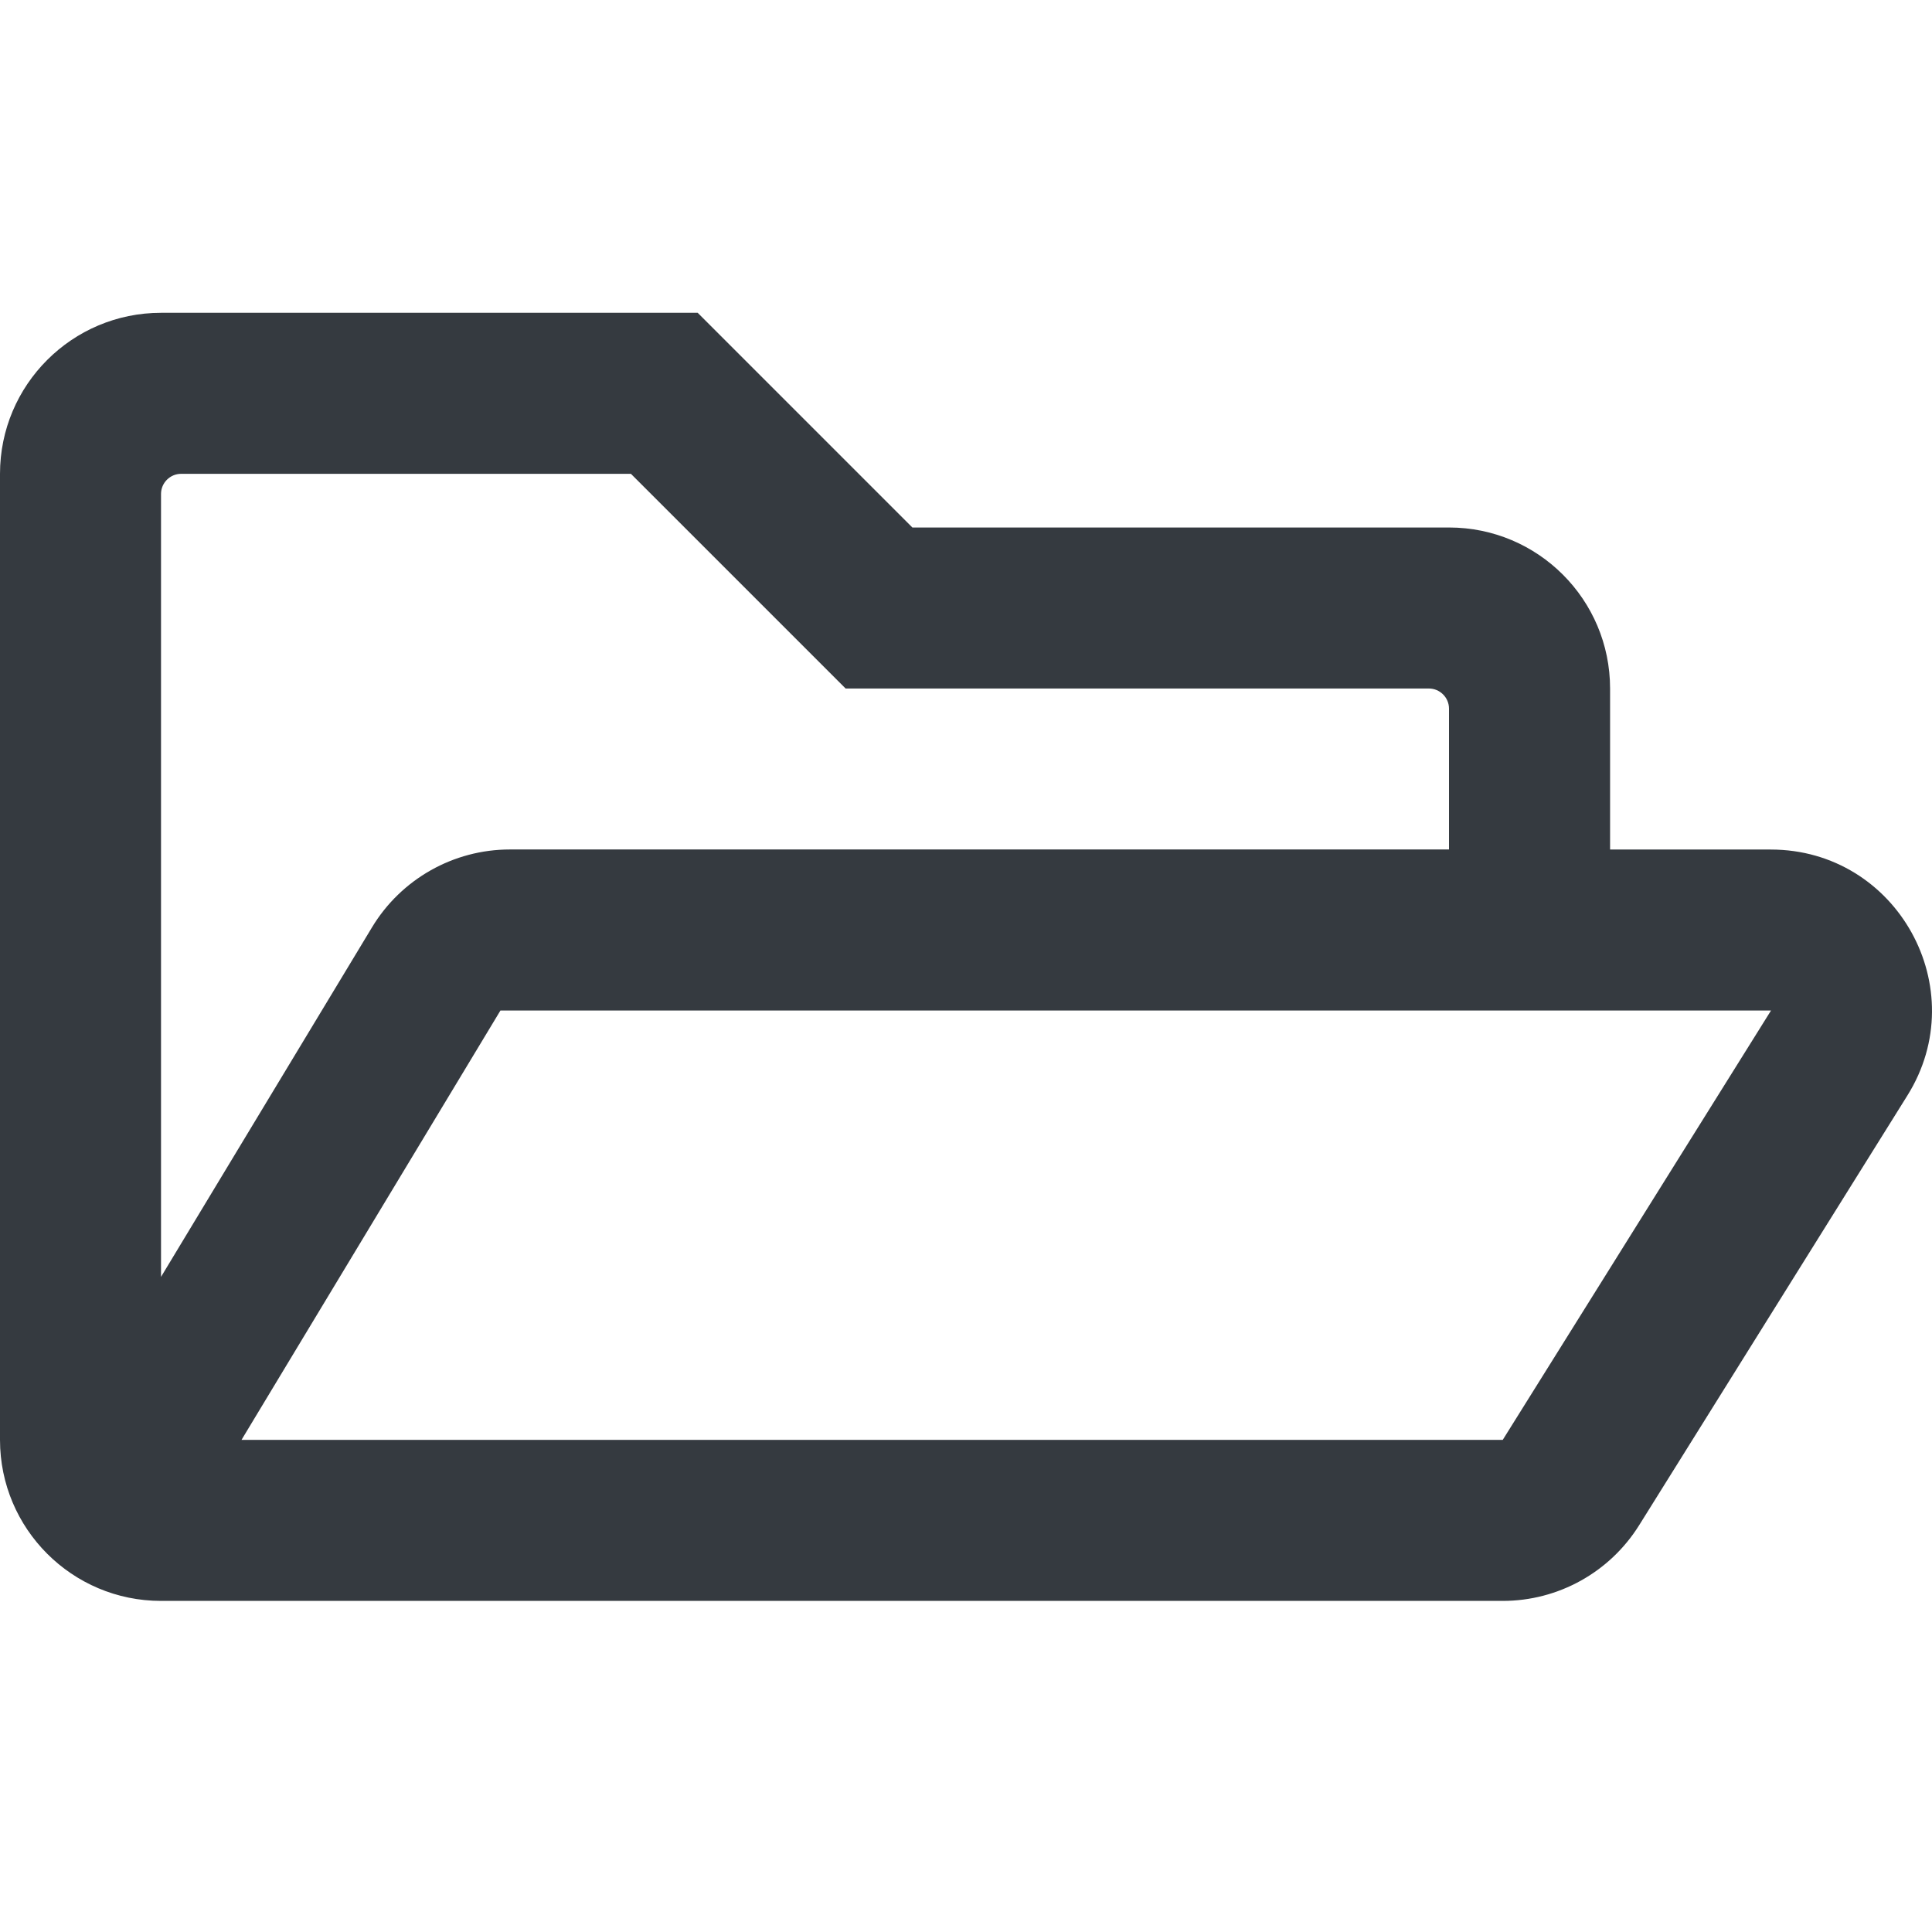
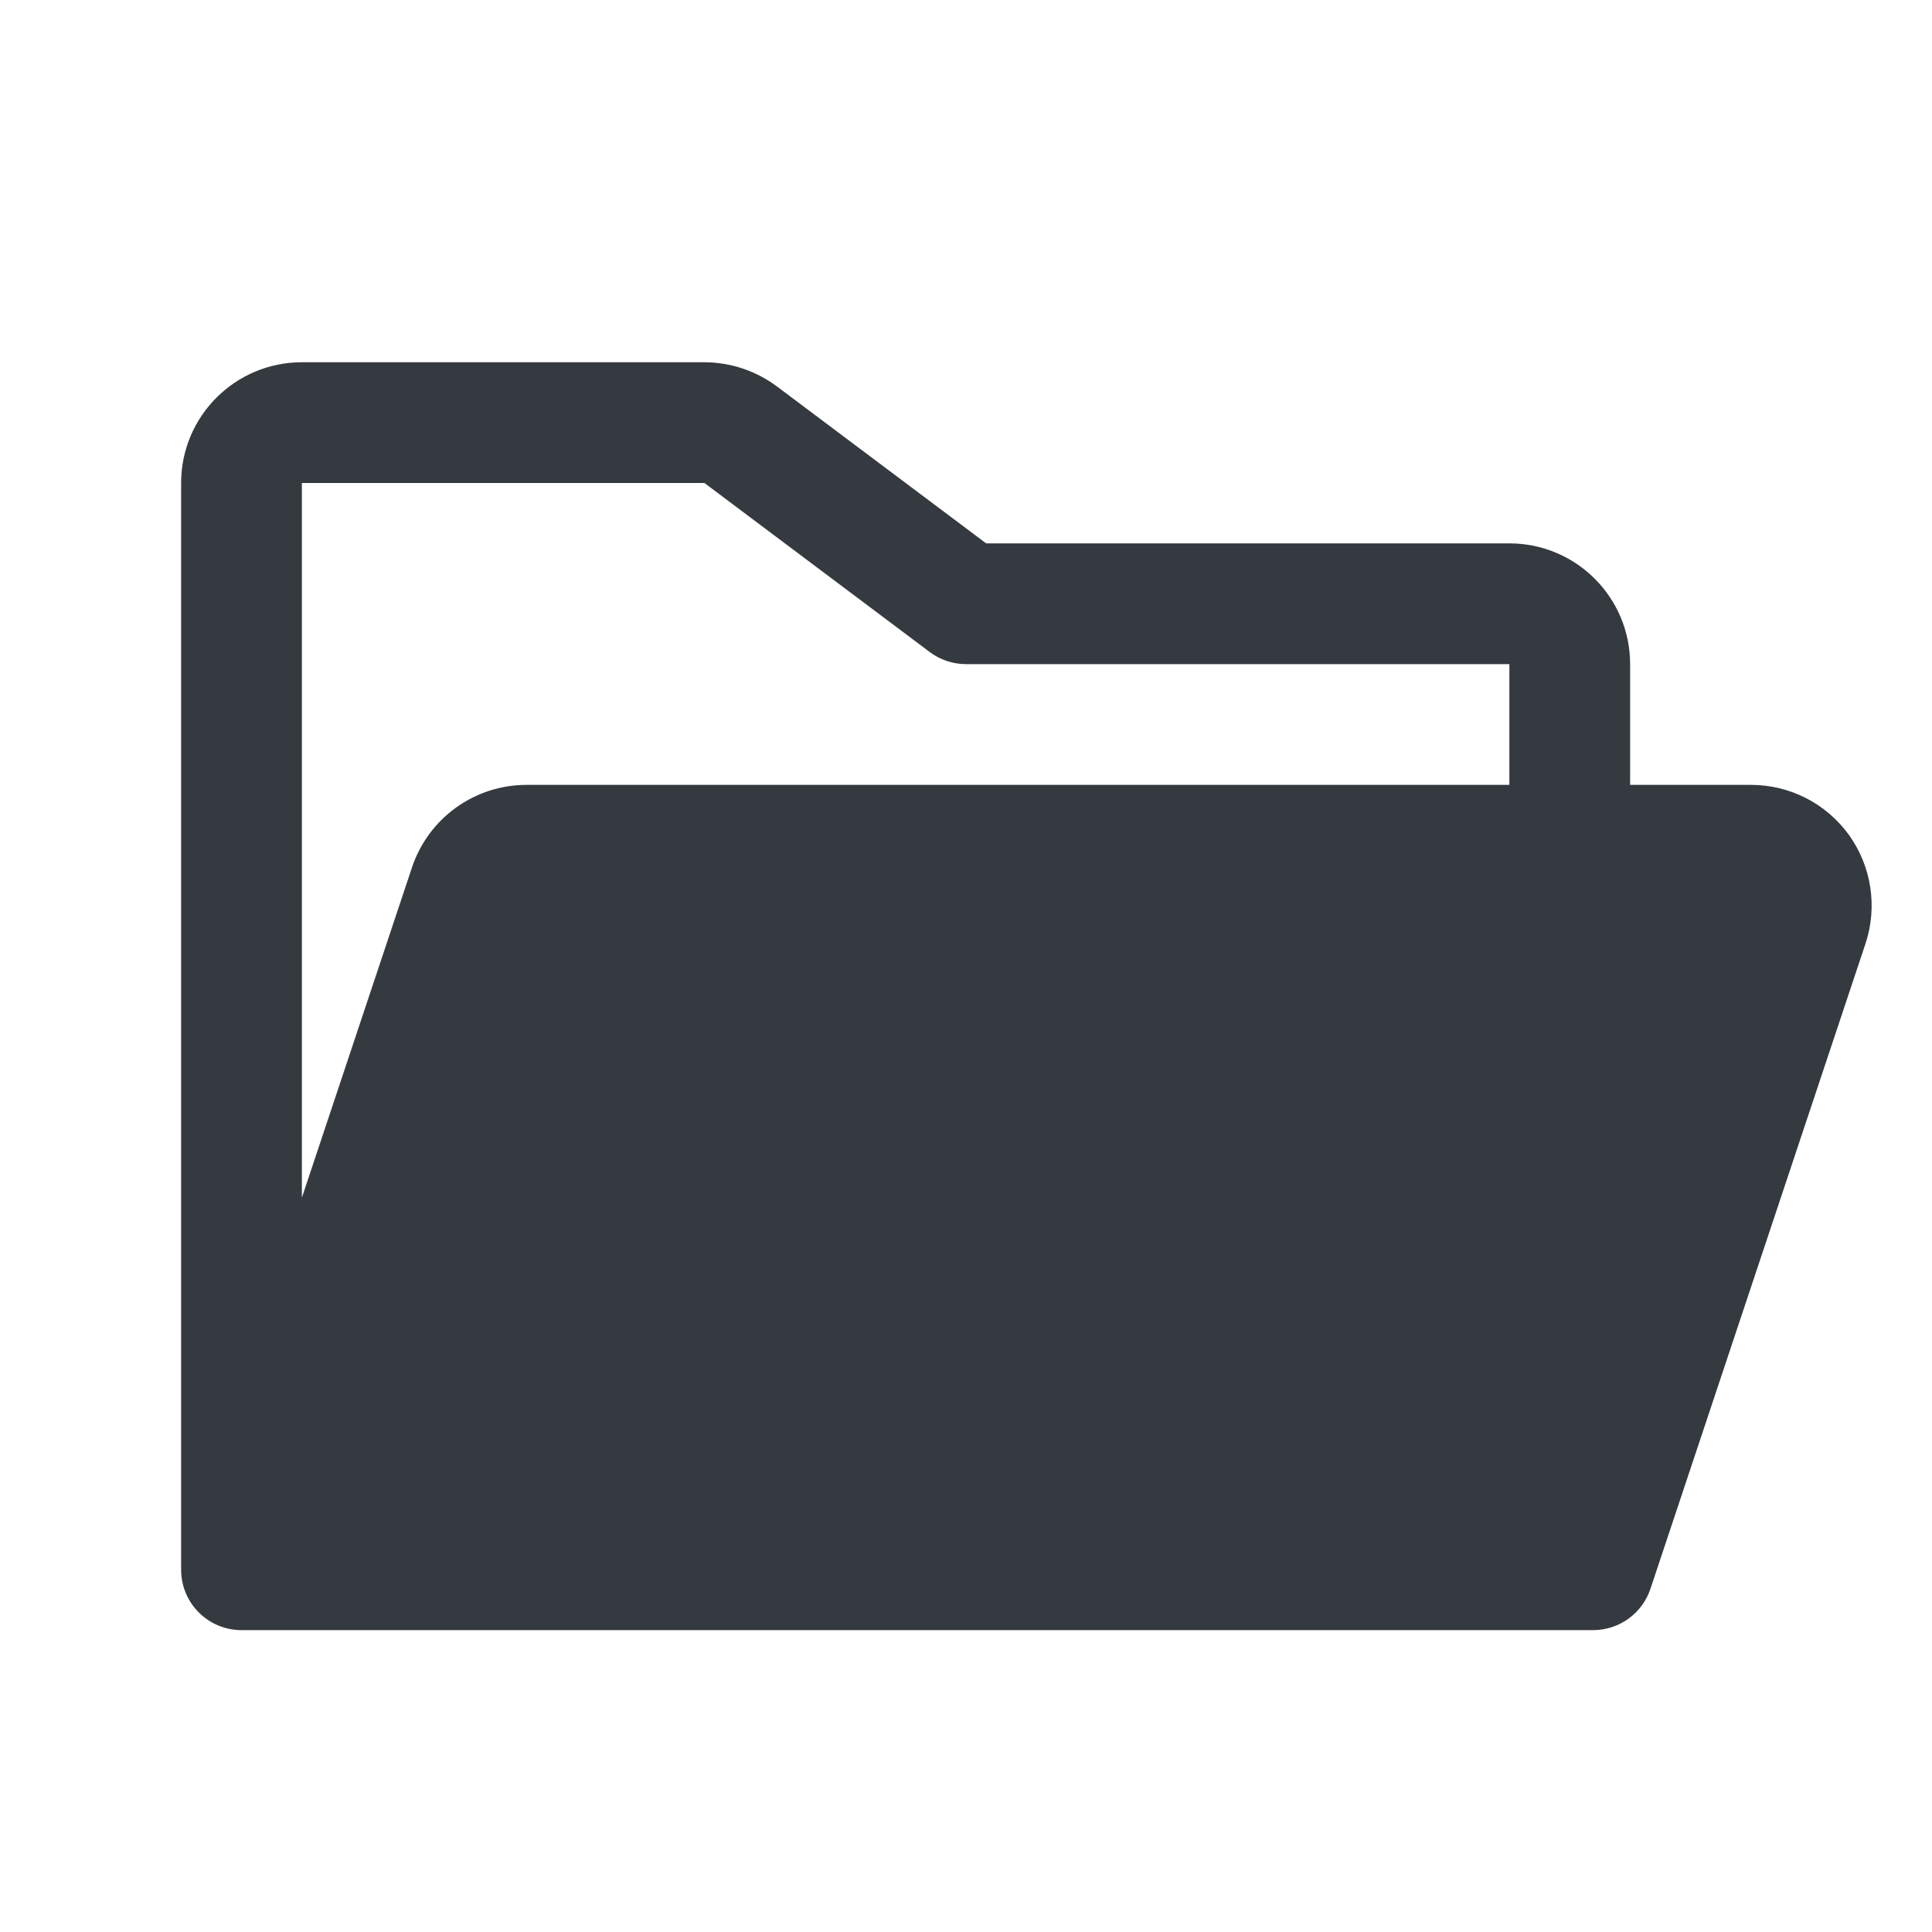
- <svg xmlns="http://www.w3.org/2000/svg" viewBox="0 0 32 32" version="1.1" id="svg900" width="32" height="32">
-   <defs id="defs904" />
-   <path d="m 29.329,14.071 h -2.661 v -2.667 c 0,-1.472 -1.194,-2.667 -2.667,-2.667 H 15.112 L 11.556,5.181 H 2.667 C 1.194,5.181 0,6.376 0,7.848 V 23.849 c 0,1.472 1.194,2.667 2.667,2.667 H 24.89 c 0.917,0 1.772,-0.472 2.261,-1.256 l 4.439,-7.111 c 1.111,-1.772 -0.167,-4.078 -2.261,-4.078 z M 2.667,8.181 c 0,-0.183 0.15,-0.333 0.333,-0.333 h 7.45 l 3.556,3.556 h 9.661 c 0.183,0 0.333,0.15 0.333,0.333 v 2.333 H 8.445 c -0.933,0 -1.8,0.489 -2.283,1.289 L 2.667,21.149 Z M 24.89,23.849 H 4 L 8.289,16.737 H 29.334 Z" id="path898" style="fill:#353a40;fill-opacity:1;stroke-width:1" />
+ <svg xmlns="http://www.w3.org/2000/svg" width="32" height="32" fill="#353a40" viewBox="0 0 256 256">
+   <path d="M245,110.64A16,16,0,0,0,232,104H216V88a16,16,0,0,0-16-16H130.67L102.94,51.2a16.14,16.14,0,0,0-9.6-3.2H40A16,16,0,0,0,24,64V208h0a8,8,0,0,0,8,8H211.1a8,8,0,0,0,7.59-5.47l28.49-85.47A16.05,16.05,0,0,0,245,110.64ZM93.34,64,123.2,86.4A8,8,0,0,0,128,88h72v16H69.77a16,16,0,0,0-15.18,10.94L40,158.7V64Z" />
</svg>
